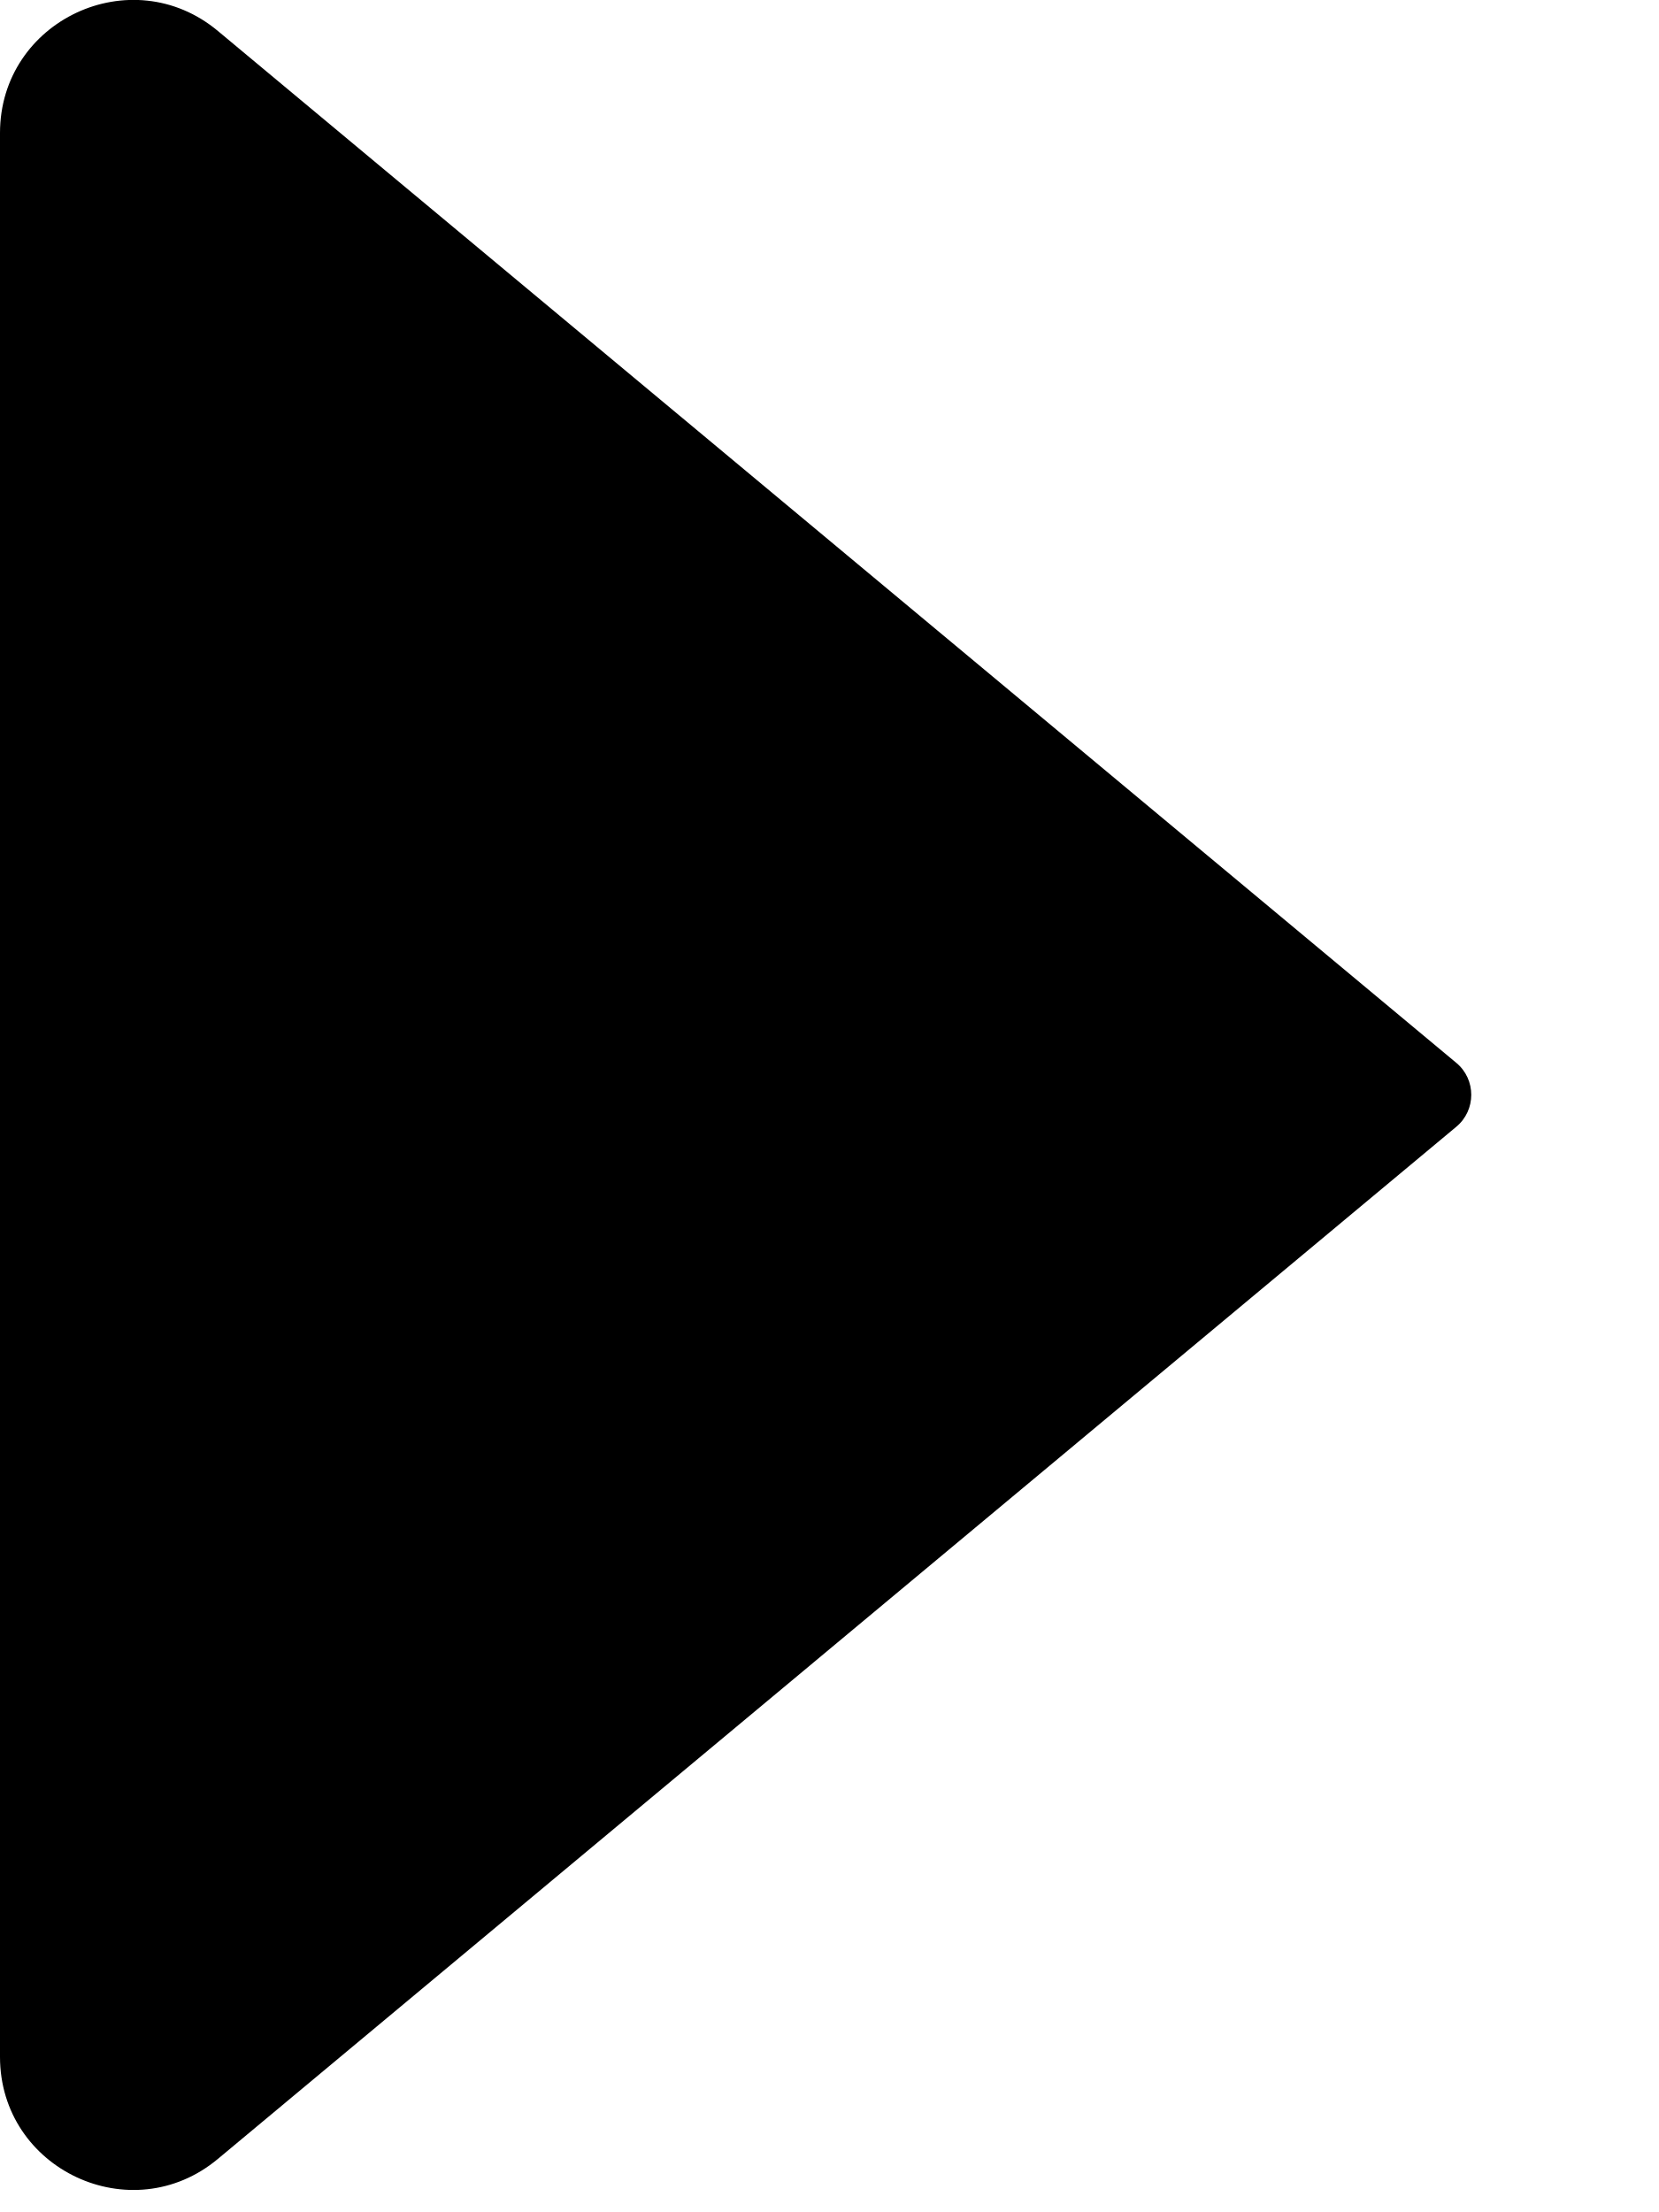
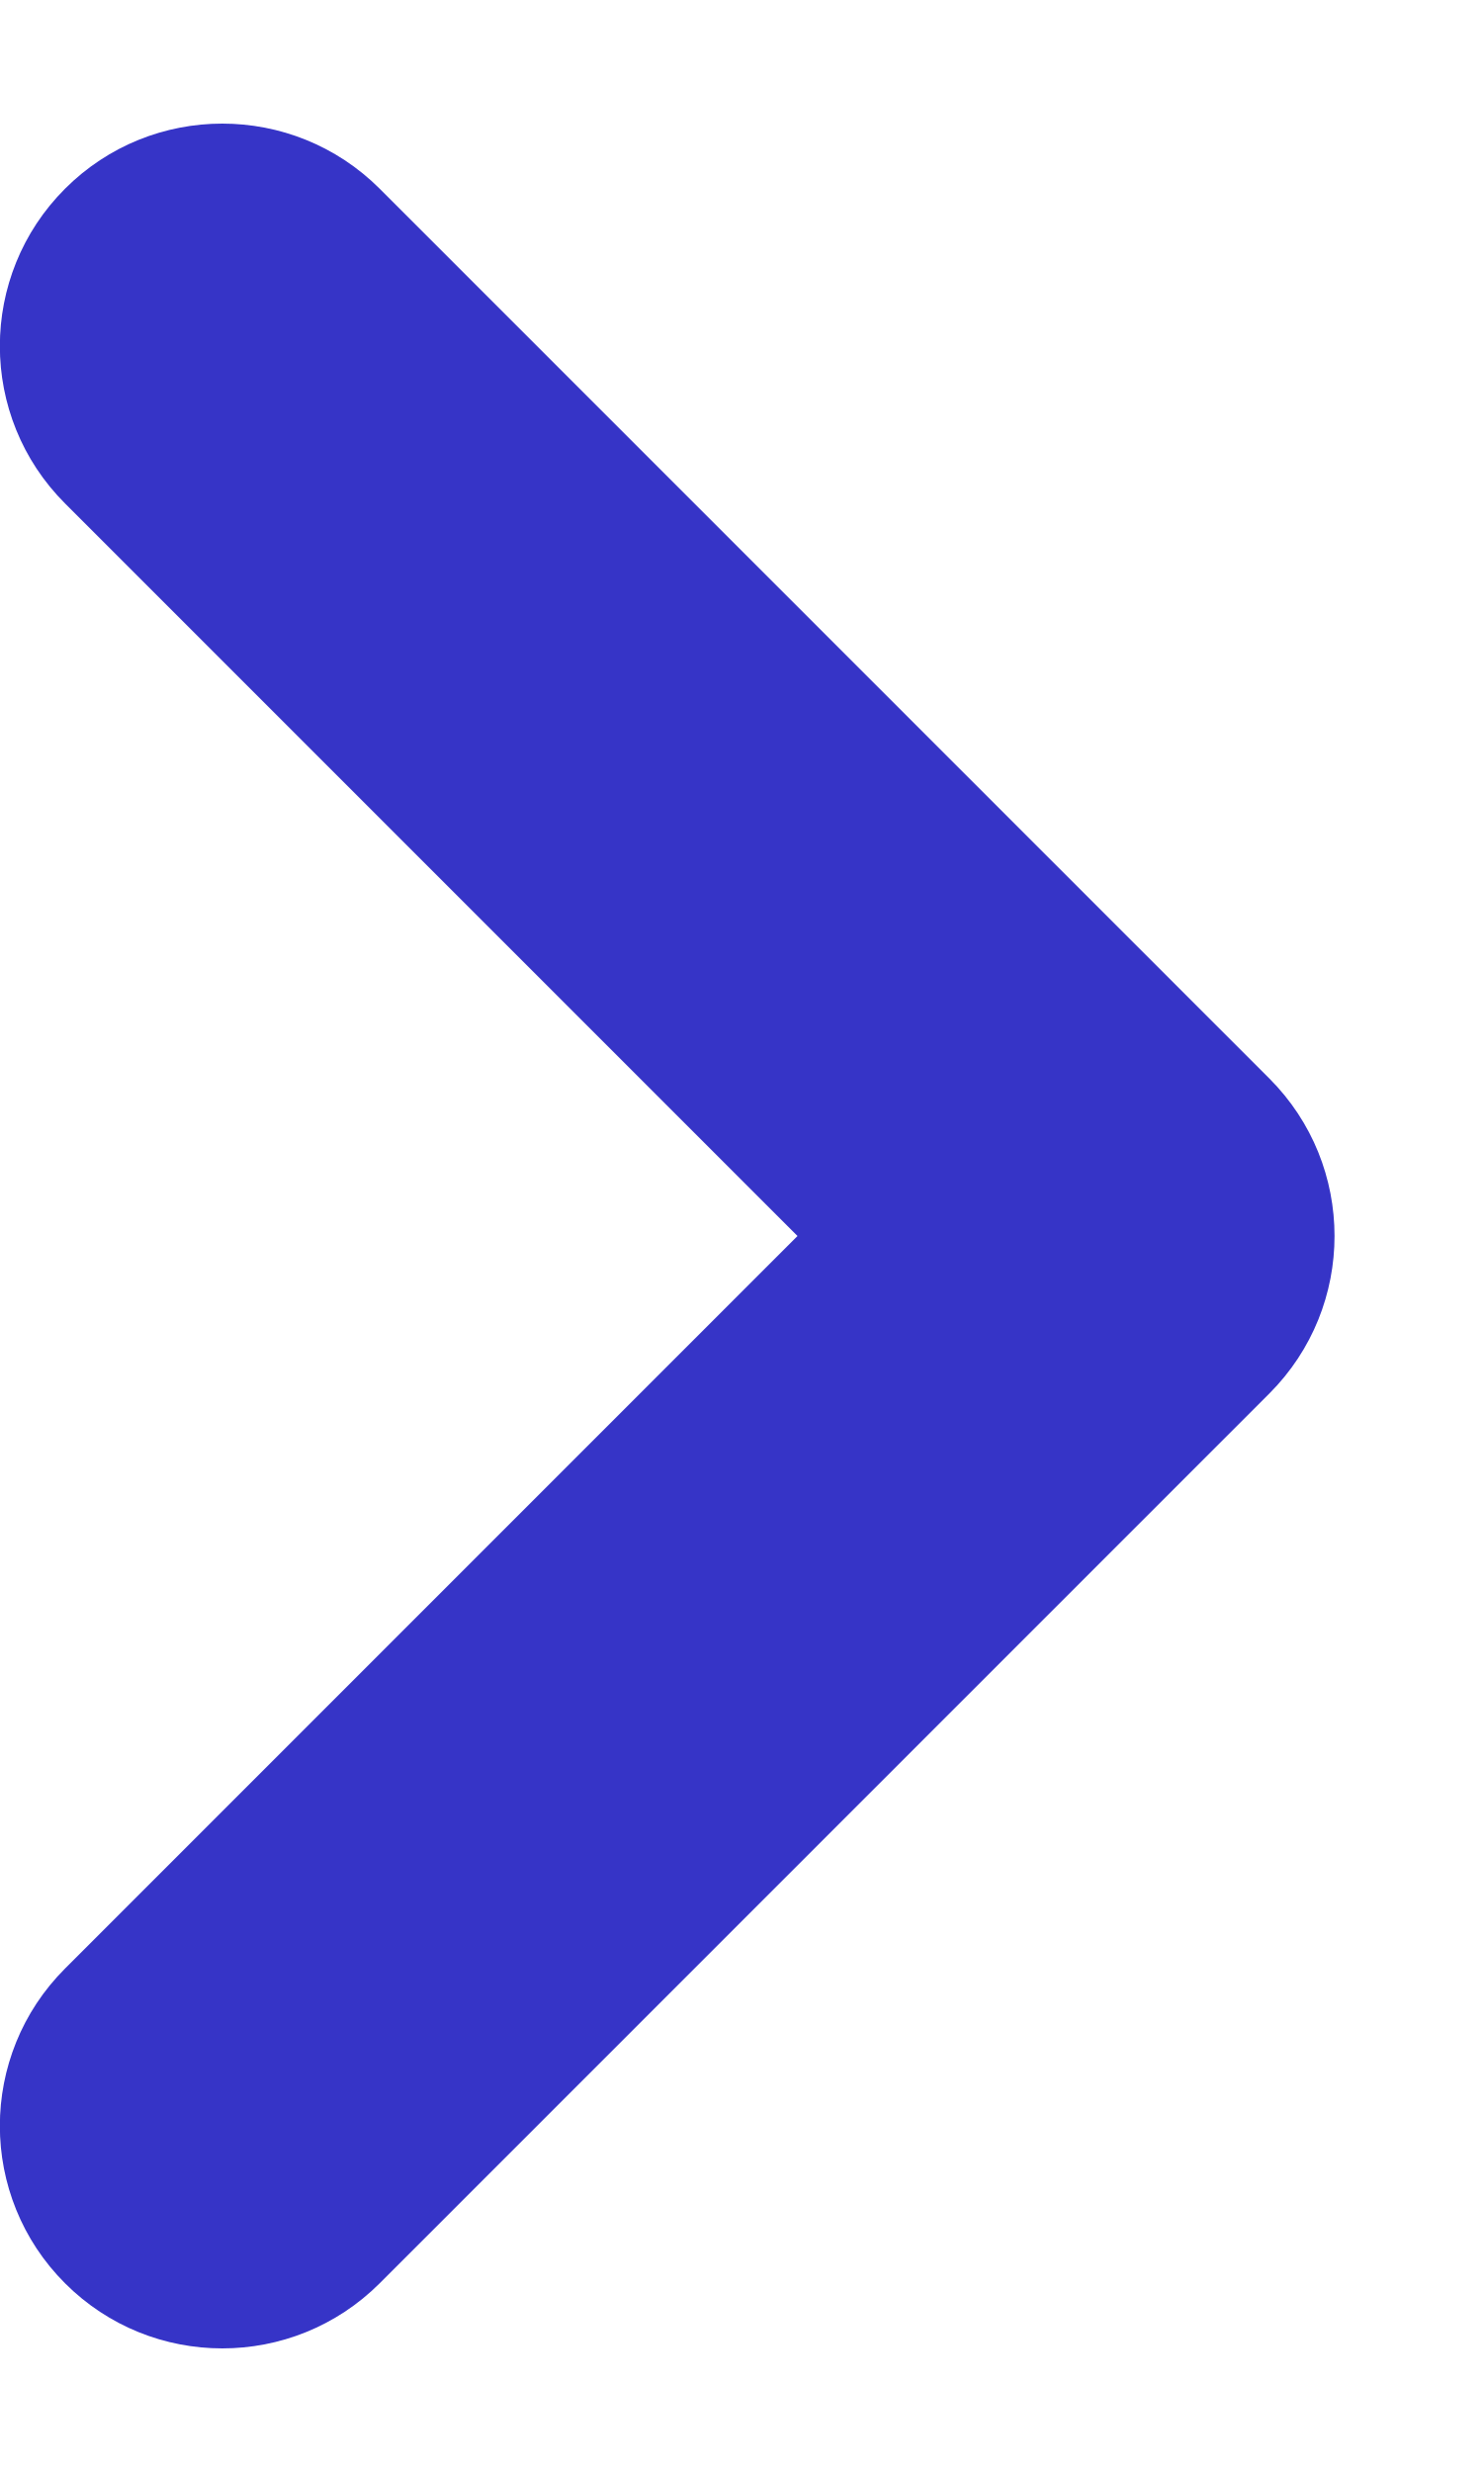
- <svg xmlns="http://www.w3.org/2000/svg" width="6" height="8" viewBox="0 0 6 8" fill="none">
-   <path d="M5.267 3.844L0.788 0.112C0.475 -0.149 -0 0.074 -0 0.481V7.439C-0 7.846 0.475 8.069 0.788 7.808L5.267 4.075C5.339 4.015 5.339 3.904 5.267 3.844Z" fill="currentColor" />
+ <svg xmlns="http://www.w3.org/2000/svg" width="4.8" height="8" viewBox="0 0 8 12" fill="none">
+   <path fill-rule="evenodd" clip-rule="evenodd" d="M0.351 0.351C-0.118 0.82 -0.118 1.58 0.351 2.049L4.302 6L0.351 9.951C-0.118 10.42 -0.118 11.18 0.351 11.649C0.819 12.117 1.579 12.117 2.048 11.649L6.848 6.849C7.316 6.38 7.316 5.62 6.848 5.151L2.048 0.351C1.579 -0.117 0.819 -0.117 0.351 0.351Z" fill="#3634C7" />
</svg>
